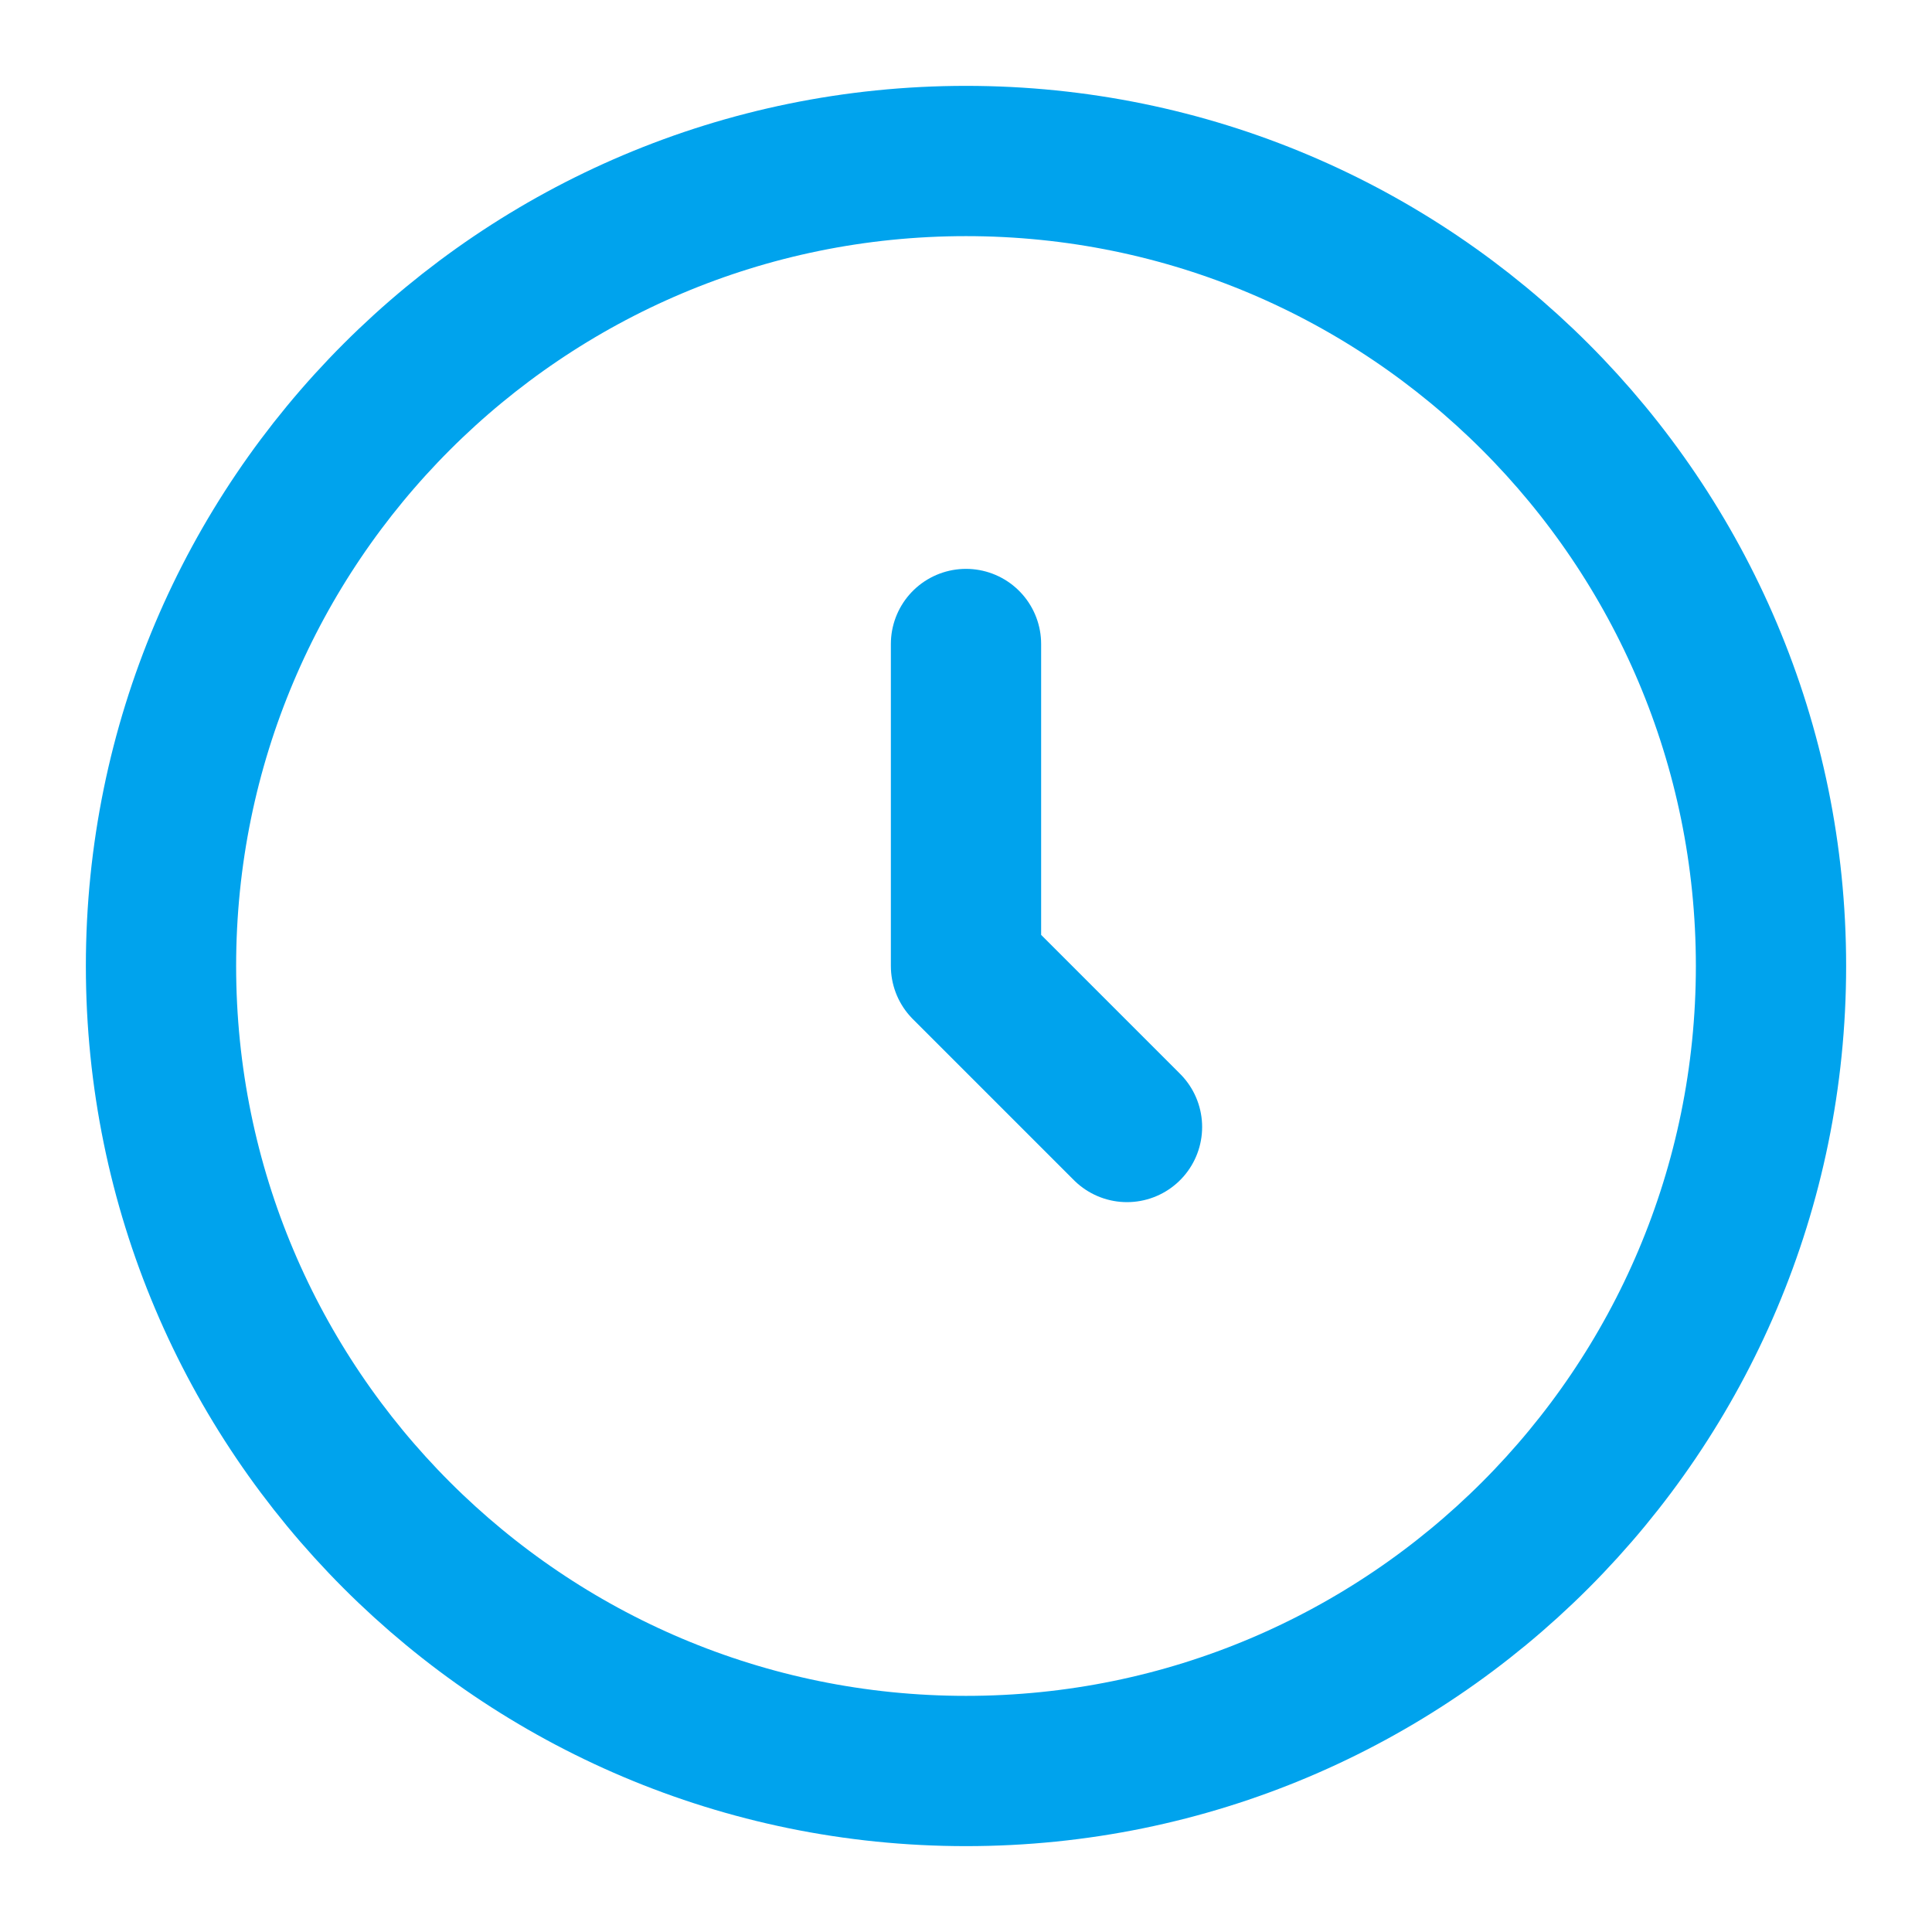
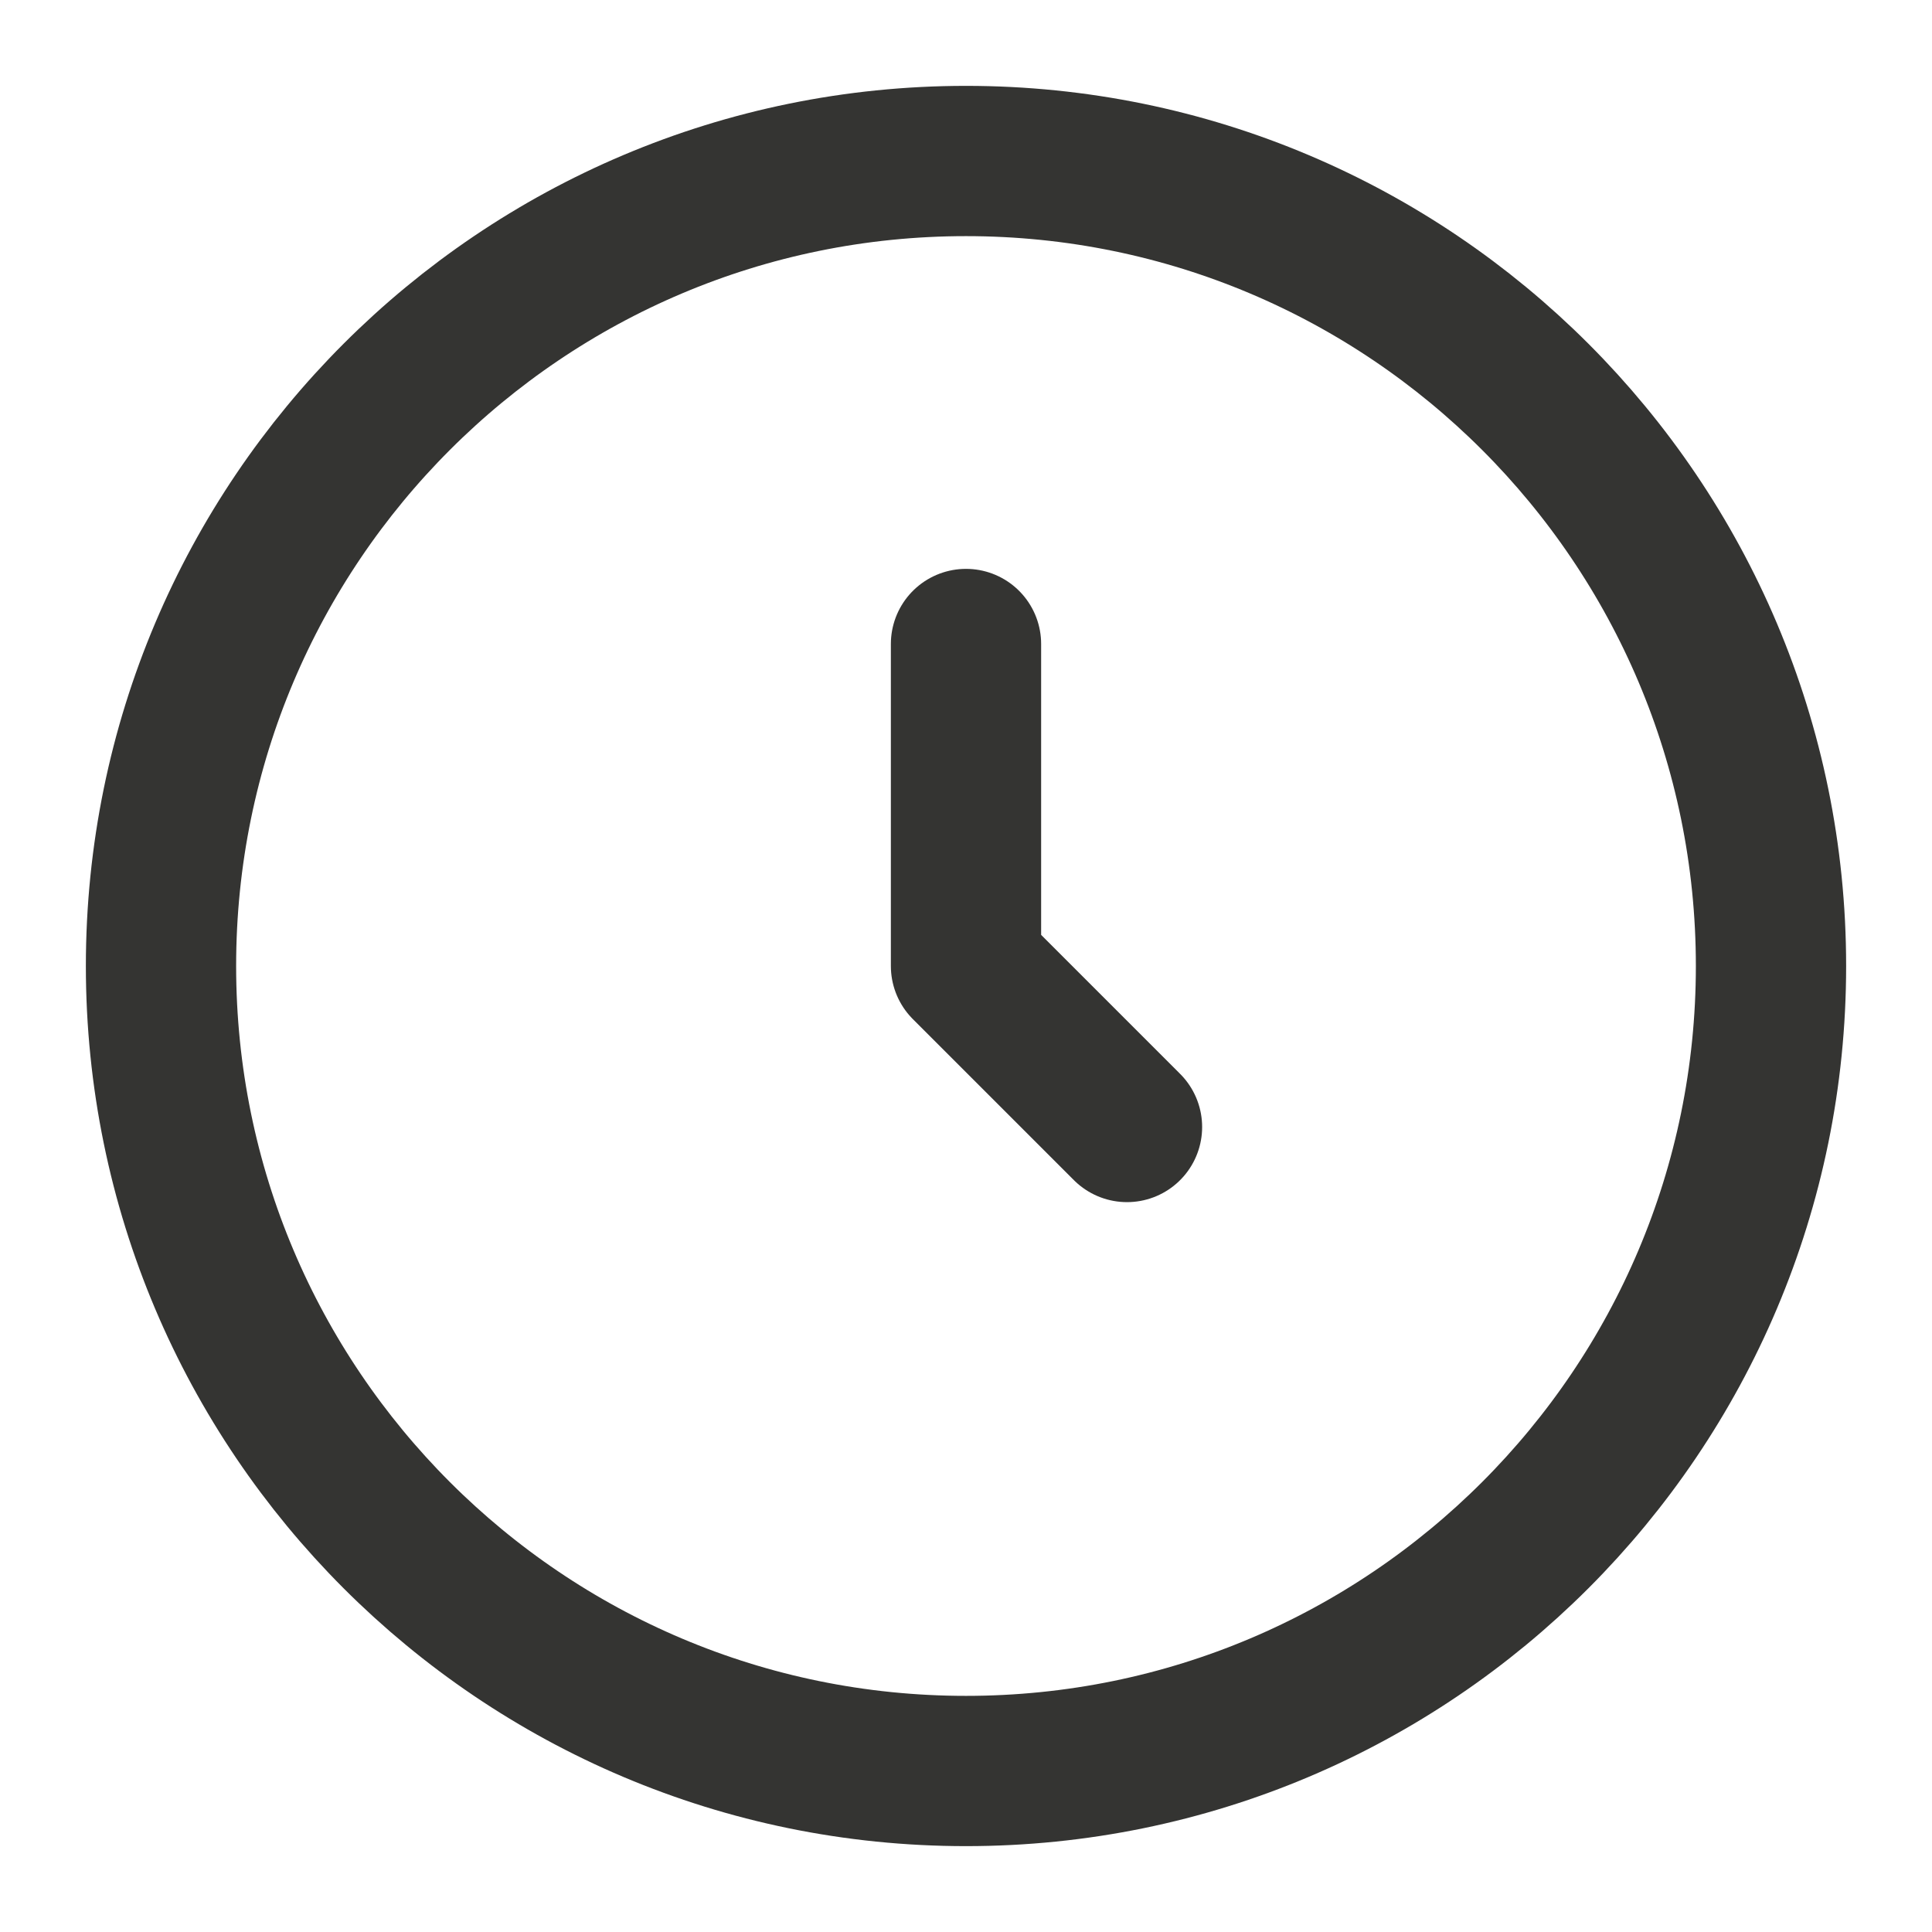
<svg xmlns="http://www.w3.org/2000/svg" width="18" height="18" viewBox="0 0 18 18" fill="none">
-   <path d="M9 16.5C13.142 16.5 16.5 13.142 16.5 9C16.5 4.858 13.142 1.5 9 1.5C4.858 1.5 1.5 4.858 1.5 9C1.5 13.142 4.858 16.5 9 16.5Z" stroke="#00A3ED" stroke-width="1.4" />
-   <path d="M9 6V9L10.5 10.5" stroke="#00A3ED" stroke-width="1.4" stroke-linecap="round" stroke-linejoin="round" />
+   <path d="M9 16.5C13.142 16.5 16.5 13.142 16.5 9C16.5 4.858 13.142 1.5 9 1.5C4.858 1.5 1.5 4.858 1.5 9C1.5 13.142 4.858 16.5 9 16.5Z" stroke="#343432" stroke-width="1.4" />
+   <path d="M9 6V9L10.5 10.5" stroke="#343432" stroke-width="1.4" stroke-linecap="round" stroke-linejoin="round" />
</svg>
